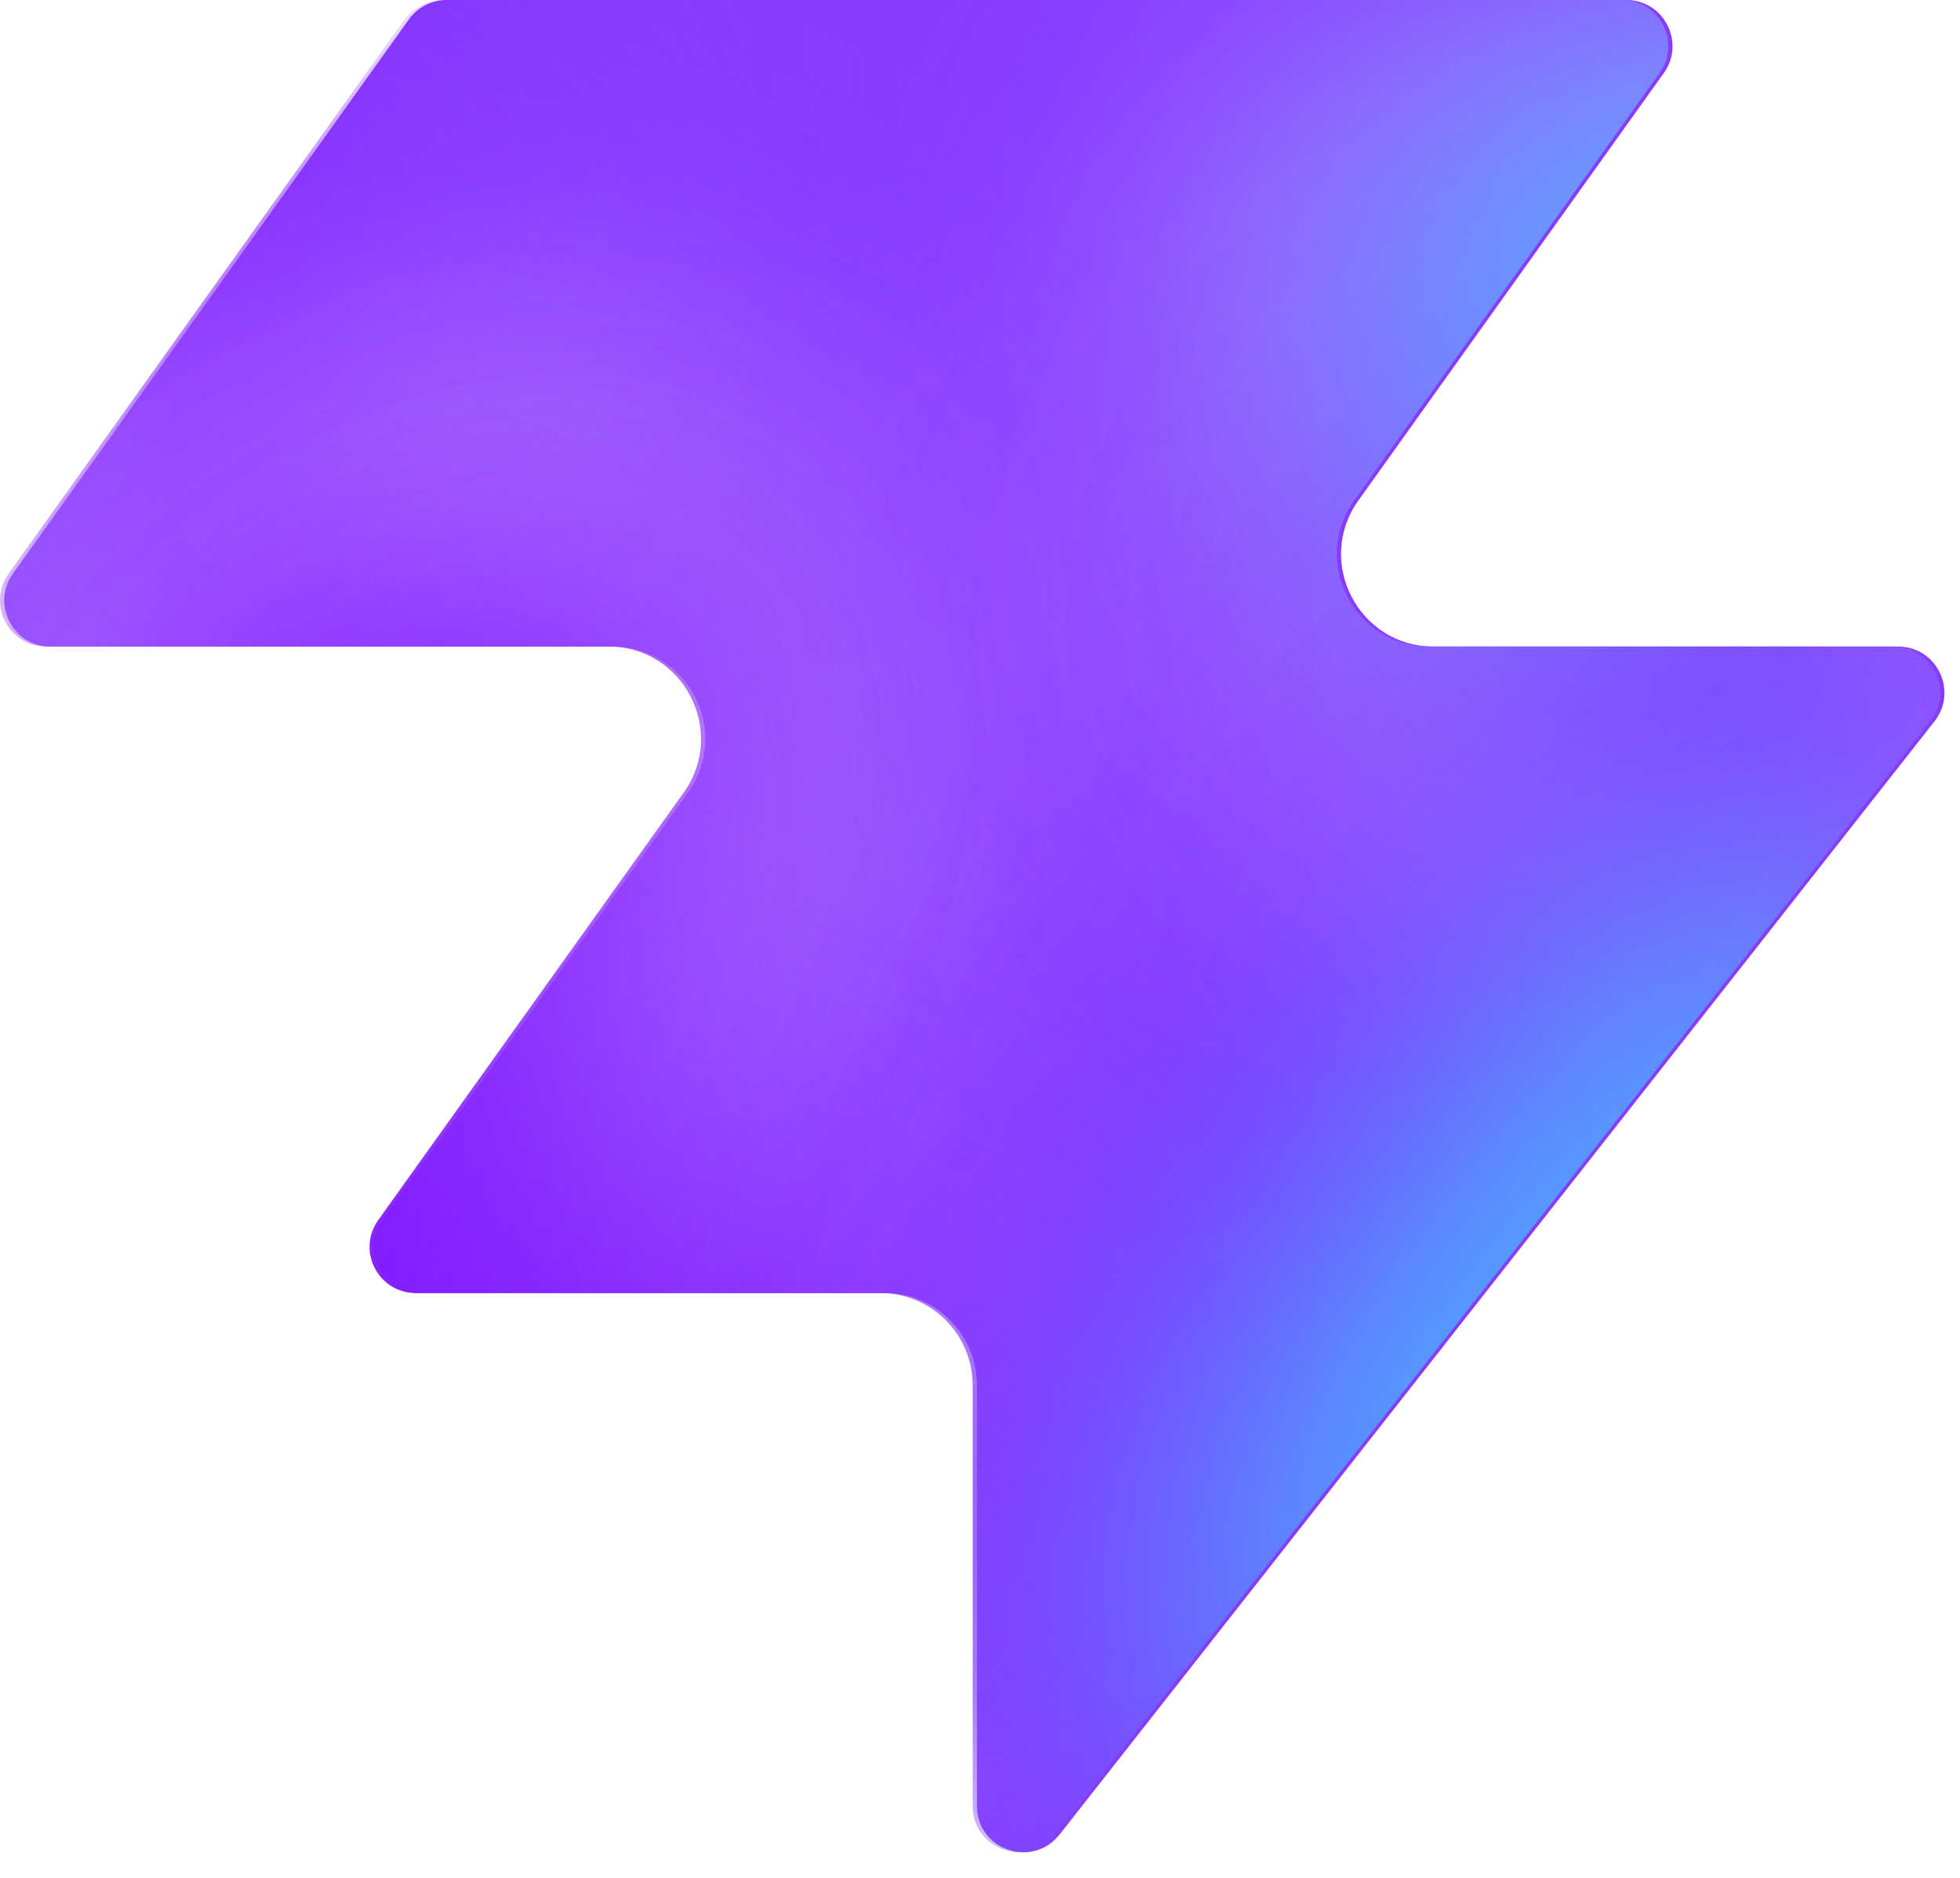
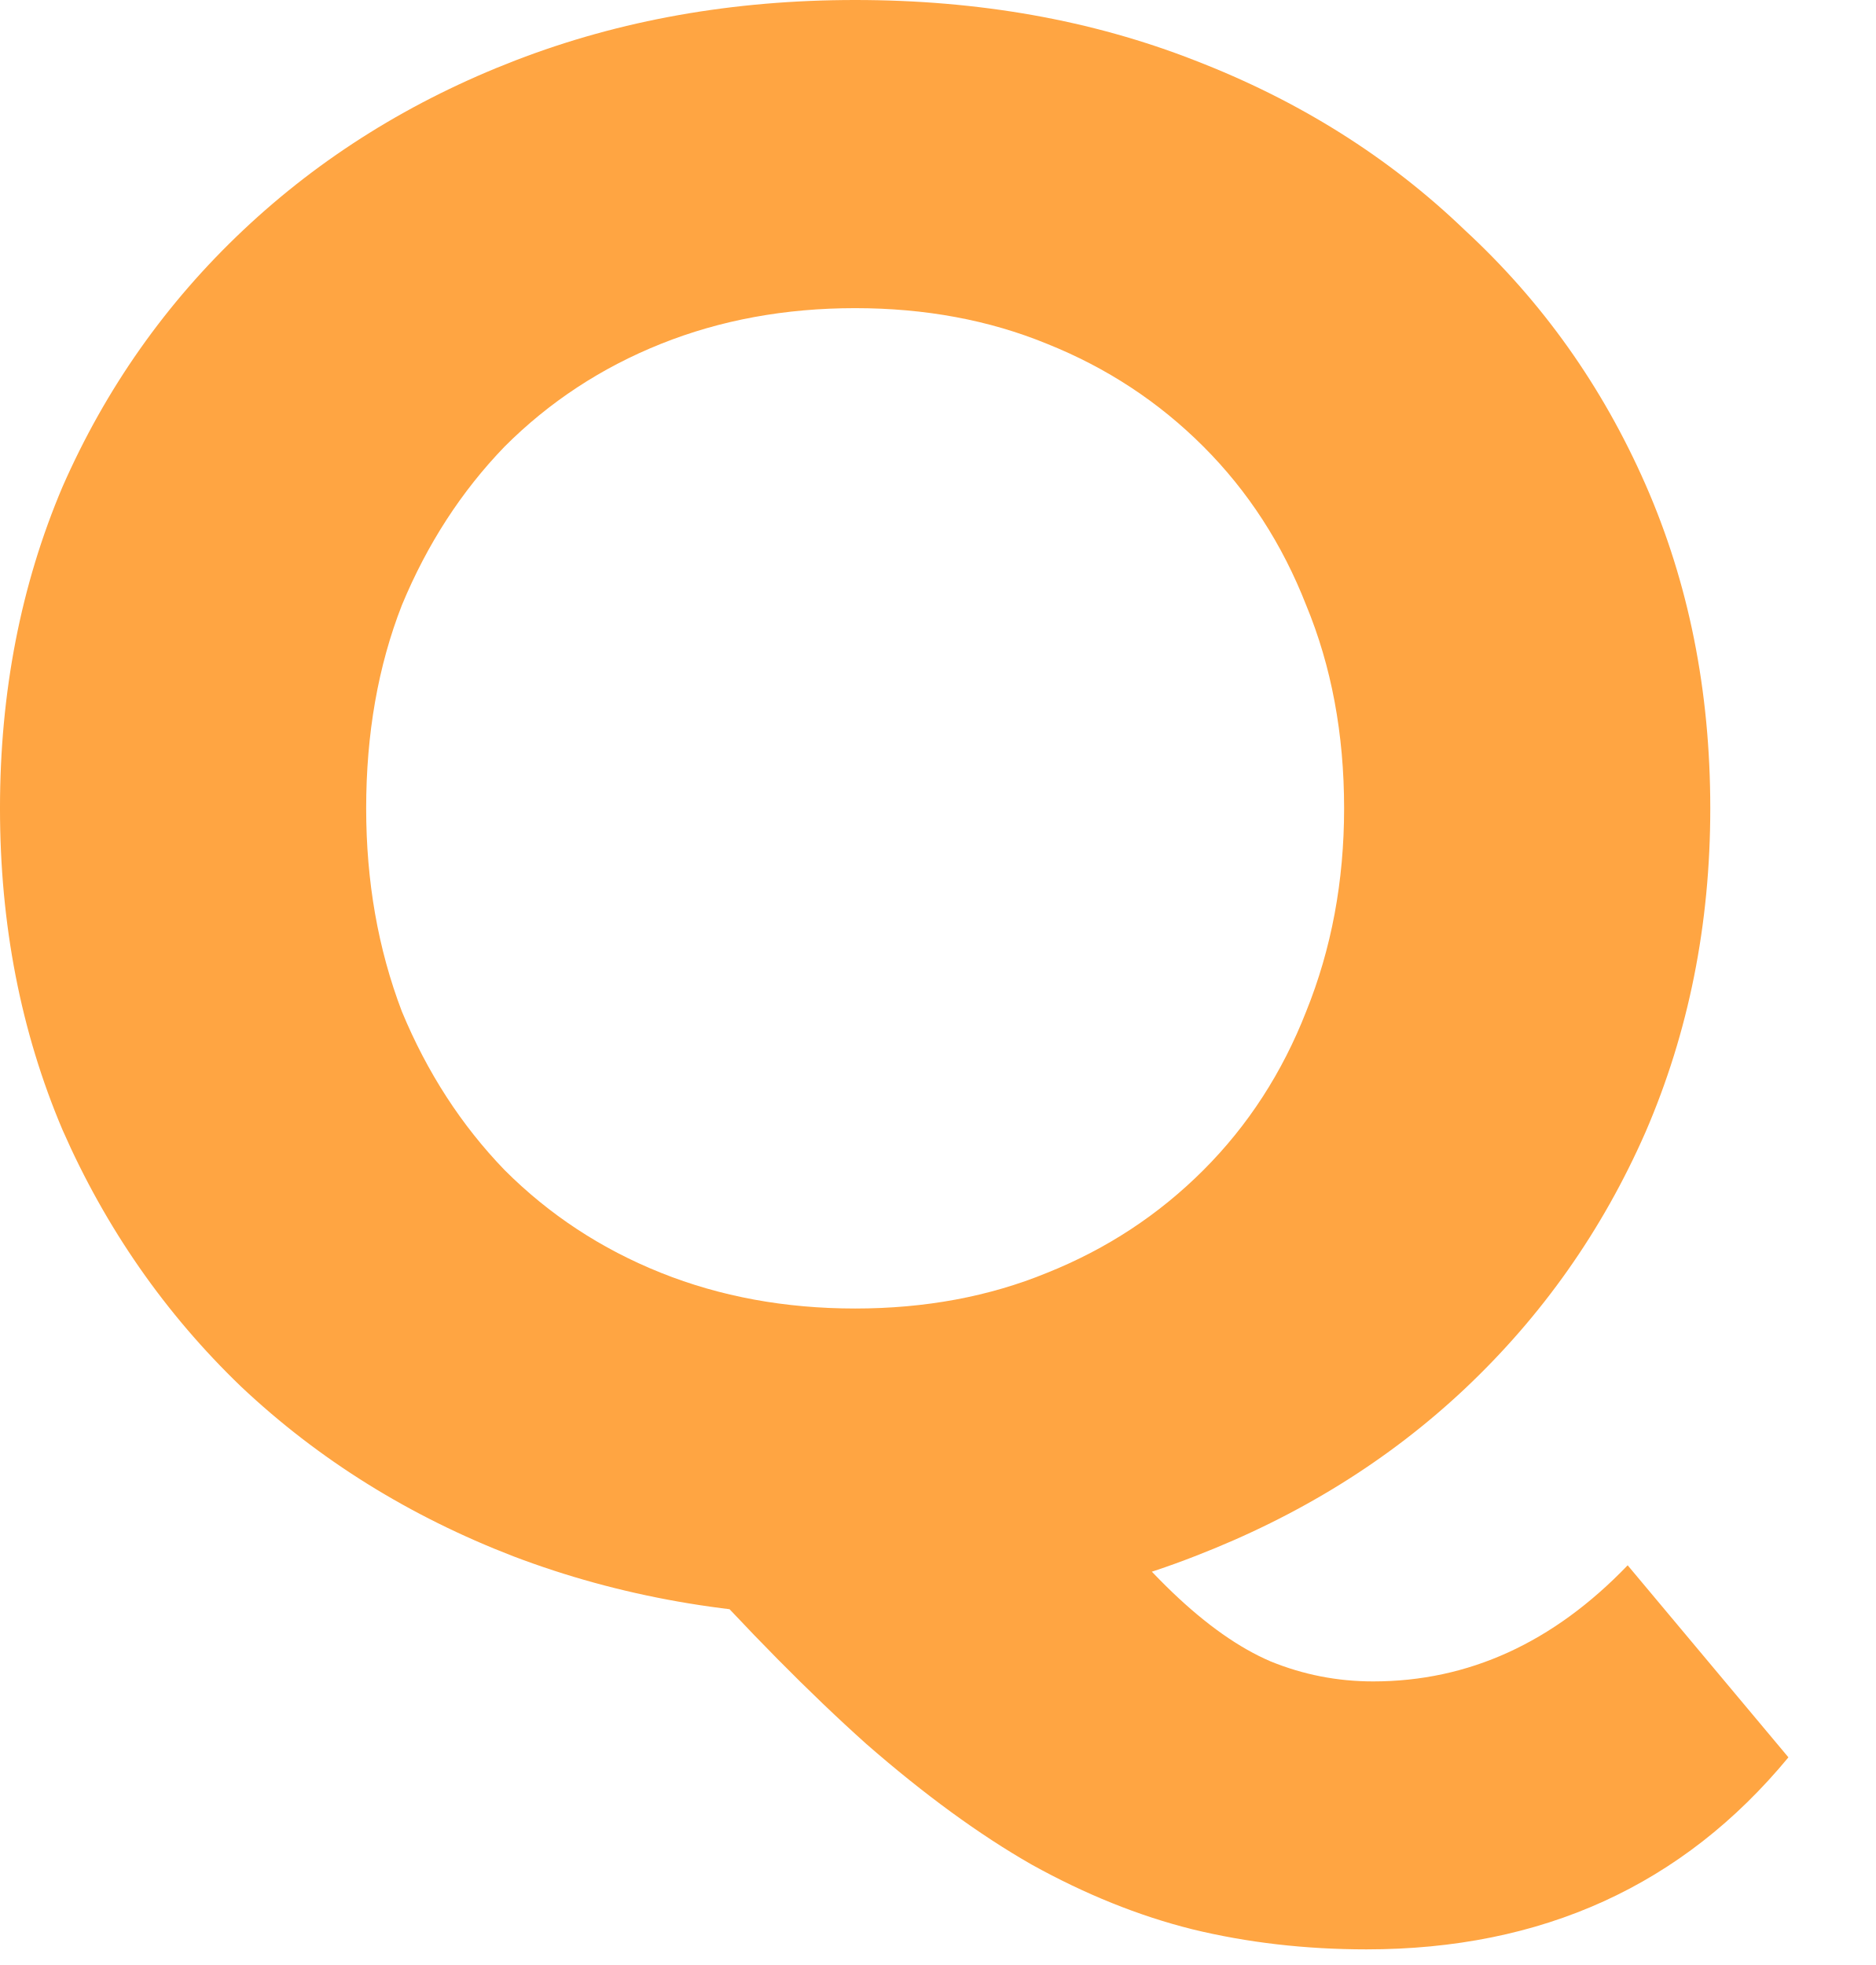
- <svg xmlns="http://www.w3.org/2000/svg" width="48" height="46" fill="none" viewBox="0 0 48 46">
-   <path fill="#863bff" d="M25.946 44.938c-.664.845-2.021.375-2.021-.698V33.937a2.26 2.26 0 0 0-2.262-2.262H10.287c-.92 0-1.456-1.04-.92-1.788l7.48-10.471c1.07-1.497 0-3.578-1.842-3.578H1.237c-.92 0-1.456-1.04-.92-1.788L10.013.474c.214-.297.556-.474.92-.474h28.894c.92 0 1.456 1.04.92 1.788l-7.48 10.471c-1.07 1.498 0 3.579 1.842 3.579h11.377c.943 0 1.473 1.088.89 1.83L25.947 44.94z" style="fill:#863bff;fill:color(display-p3 .525 .23 1);fill-opacity:1" />
-   <mask id="a" width="48" height="46" x="0" y="0" maskUnits="userSpaceOnUse" style="mask-type:alpha">
-     <path fill="#000" d="M25.842 44.938c-.664.844-2.021.375-2.021-.698V33.937a2.26 2.26 0 0 0-2.262-2.262H10.183c-.92 0-1.456-1.04-.92-1.788l7.48-10.471c1.07-1.498 0-3.579-1.842-3.579H1.133c-.92 0-1.456-1.04-.92-1.787L9.91.473c.214-.297.556-.474.92-.474h28.894c.92 0 1.456 1.04.92 1.788l-7.48 10.471c-1.07 1.498 0 3.578 1.842 3.578h11.377c.943 0 1.473 1.088.89 1.832L25.843 44.94z" style="fill:#000;fill-opacity:1" />
-   </mask>
-   <g mask="url(#a)">
-     <g filter="url(#b)">
-       <ellipse cx="5.508" cy="14.704" fill="#ede6ff" rx="5.508" ry="14.704" style="fill:#ede6ff;fill:color(display-p3 .927 .903 1);fill-opacity:1" transform="matrix(.00324 1 1 -.00324 -4.47 31.516)" />
-     </g>
-     <g filter="url(#c)">
-       <ellipse cx="10.399" cy="29.851" fill="#ede6ff" rx="10.399" ry="29.851" style="fill:#ede6ff;fill:color(display-p3 .927 .903 1);fill-opacity:1" transform="matrix(.00324 1 1 -.00324 -39.328 7.883)" />
-     </g>
-     <g filter="url(#d)">
-       <ellipse cx="5.508" cy="30.487" fill="#7e14ff" rx="5.508" ry="30.487" style="fill:#7e14ff;fill:color(display-p3 .492 .077 1);fill-opacity:1" transform="rotate(89.814 -25.913 -14.639)scale(1 -1)" />
-     </g>
-     <g filter="url(#e)">
-       <ellipse cx="5.508" cy="30.599" fill="#7e14ff" rx="5.508" ry="30.599" style="fill:#7e14ff;fill:color(display-p3 .492 .077 1);fill-opacity:1" transform="rotate(89.814 -32.644 -3.334)scale(1 -1)" />
-     </g>
-     <g filter="url(#f)">
-       <ellipse cx="5.508" cy="30.599" fill="#7e14ff" rx="5.508" ry="30.599" style="fill:#7e14ff;fill:color(display-p3 .492 .077 1);fill-opacity:1" transform="matrix(.00324 1 1 -.00324 -34.34 30.47)" />
-     </g>
-     <g filter="url(#g)">
-       <ellipse cx="14.072" cy="22.078" fill="#ede6ff" rx="14.072" ry="22.078" style="fill:#ede6ff;fill:color(display-p3 .927 .903 1);fill-opacity:1" transform="rotate(93.35 24.506 48.493)scale(-1 1)" />
-     </g>
-     <g filter="url(#h)">
-       <ellipse cx="3.47" cy="21.501" fill="#7e14ff" rx="3.47" ry="21.501" style="fill:#7e14ff;fill:color(display-p3 .492 .077 1);fill-opacity:1" transform="rotate(89.009 28.708 47.59)scale(-1 1)" />
-     </g>
-     <g filter="url(#i)">
-       <ellipse cx="3.47" cy="21.501" fill="#7e14ff" rx="3.47" ry="21.501" style="fill:#7e14ff;fill:color(display-p3 .492 .077 1);fill-opacity:1" transform="rotate(89.009 28.708 47.59)scale(-1 1)" />
-     </g>
-     <g filter="url(#j)">
-       <ellipse cx=".387" cy="8.972" fill="#7e14ff" rx="4.407" ry="29.108" style="fill:#7e14ff;fill:color(display-p3 .492 .077 1);fill-opacity:1" transform="rotate(39.51 .387 8.972)" />
-     </g>
-     <g filter="url(#k)">
-       <ellipse cx="47.523" cy="-6.092" fill="#7e14ff" rx="4.407" ry="29.108" style="fill:#7e14ff;fill:color(display-p3 .492 .077 1);fill-opacity:1" transform="rotate(37.892 47.523 -6.092)" />
-     </g>
-     <g filter="url(#l)">
-       <ellipse cx="41.412" cy="6.333" fill="#47bfff" rx="5.971" ry="9.665" style="fill:#47bfff;fill:color(display-p3 .28 .748 1);fill-opacity:1" transform="rotate(37.892 41.412 6.333)" />
-     </g>
-     <g filter="url(#m)">
-       <ellipse cx="-1.879" cy="38.332" fill="#7e14ff" rx="4.407" ry="29.108" style="fill:#7e14ff;fill:color(display-p3 .492 .077 1);fill-opacity:1" transform="rotate(37.892 -1.88 38.332)" />
-     </g>
-     <g filter="url(#n)">
-       <ellipse cx="-1.879" cy="38.332" fill="#7e14ff" rx="4.407" ry="29.108" style="fill:#7e14ff;fill:color(display-p3 .492 .077 1);fill-opacity:1" transform="rotate(37.892 -1.88 38.332)" />
-     </g>
-     <g filter="url(#o)">
-       <ellipse cx="35.651" cy="29.907" fill="#7e14ff" rx="4.407" ry="29.108" style="fill:#7e14ff;fill:color(display-p3 .492 .077 1);fill-opacity:1" transform="rotate(37.892 35.651 29.907)" />
-     </g>
-     <g filter="url(#p)">
-       <ellipse cx="38.418" cy="32.4" fill="#47bfff" rx="5.971" ry="15.297" style="fill:#47bfff;fill:color(display-p3 .28 .748 1);fill-opacity:1" transform="rotate(37.892 38.418 32.4)" />
-     </g>
-   </g>
-   <defs>
-     <filter id="b" width="60.045" height="41.654" x="-19.77" y="16.149" color-interpolation-filters="sRGB" filterUnits="userSpaceOnUse">
-       <feFlood flood-opacity="0" result="BackgroundImageFix" />
-       <feBlend in="SourceGraphic" in2="BackgroundImageFix" result="shape" />
-       <feGaussianBlur result="effect1_foregroundBlur_2002_17158" stdDeviation="7.659" />
-     </filter>
-     <filter id="c" width="90.34" height="51.437" x="-54.613" y="-7.533" color-interpolation-filters="sRGB" filterUnits="userSpaceOnUse">
-       <feFlood flood-opacity="0" result="BackgroundImageFix" />
-       <feBlend in="SourceGraphic" in2="BackgroundImageFix" result="shape" />
-       <feGaussianBlur result="effect1_foregroundBlur_2002_17158" stdDeviation="7.659" />
-     </filter>
-     <filter id="d" width="79.355" height="29.4" x="-49.64" y="2.03" color-interpolation-filters="sRGB" filterUnits="userSpaceOnUse">
-       <feFlood flood-opacity="0" result="BackgroundImageFix" />
-       <feBlend in="SourceGraphic" in2="BackgroundImageFix" result="shape" />
-       <feGaussianBlur result="effect1_foregroundBlur_2002_17158" stdDeviation="4.596" />
-     </filter>
-     <filter id="e" width="79.579" height="29.4" x="-45.045" y="20.029" color-interpolation-filters="sRGB" filterUnits="userSpaceOnUse">
-       <feFlood flood-opacity="0" result="BackgroundImageFix" />
-       <feBlend in="SourceGraphic" in2="BackgroundImageFix" result="shape" />
-       <feGaussianBlur result="effect1_foregroundBlur_2002_17158" stdDeviation="4.596" />
-     </filter>
-     <filter id="f" width="79.579" height="29.4" x="-43.513" y="21.178" color-interpolation-filters="sRGB" filterUnits="userSpaceOnUse">
-       <feFlood flood-opacity="0" result="BackgroundImageFix" />
-       <feBlend in="SourceGraphic" in2="BackgroundImageFix" result="shape" />
-       <feGaussianBlur result="effect1_foregroundBlur_2002_17158" stdDeviation="4.596" />
-     </filter>
-     <filter id="g" width="74.749" height="58.852" x="15.756" y="-17.901" color-interpolation-filters="sRGB" filterUnits="userSpaceOnUse">
-       <feFlood flood-opacity="0" result="BackgroundImageFix" />
-       <feBlend in="SourceGraphic" in2="BackgroundImageFix" result="shape" />
-       <feGaussianBlur result="effect1_foregroundBlur_2002_17158" stdDeviation="7.659" />
-     </filter>
-     <filter id="h" width="61.377" height="25.362" x="23.548" y="2.284" color-interpolation-filters="sRGB" filterUnits="userSpaceOnUse">
-       <feFlood flood-opacity="0" result="BackgroundImageFix" />
-       <feBlend in="SourceGraphic" in2="BackgroundImageFix" result="shape" />
-       <feGaussianBlur result="effect1_foregroundBlur_2002_17158" stdDeviation="4.596" />
-     </filter>
-     <filter id="i" width="61.377" height="25.362" x="23.548" y="2.284" color-interpolation-filters="sRGB" filterUnits="userSpaceOnUse">
-       <feFlood flood-opacity="0" result="BackgroundImageFix" />
-       <feBlend in="SourceGraphic" in2="BackgroundImageFix" result="shape" />
-       <feGaussianBlur result="effect1_foregroundBlur_2002_17158" stdDeviation="4.596" />
-     </filter>
-     <filter id="j" width="56.045" height="63.649" x="-27.636" y="-22.853" color-interpolation-filters="sRGB" filterUnits="userSpaceOnUse">
-       <feFlood flood-opacity="0" result="BackgroundImageFix" />
-       <feBlend in="SourceGraphic" in2="BackgroundImageFix" result="shape" />
-       <feGaussianBlur result="effect1_foregroundBlur_2002_17158" stdDeviation="4.596" />
-     </filter>
-     <filter id="k" width="54.814" height="64.646" x="20.116" y="-38.415" color-interpolation-filters="sRGB" filterUnits="userSpaceOnUse">
-       <feFlood flood-opacity="0" result="BackgroundImageFix" />
-       <feBlend in="SourceGraphic" in2="BackgroundImageFix" result="shape" />
-       <feGaussianBlur result="effect1_foregroundBlur_2002_17158" stdDeviation="4.596" />
-     </filter>
-     <filter id="l" width="33.541" height="35.313" x="24.641" y="-11.323" color-interpolation-filters="sRGB" filterUnits="userSpaceOnUse">
-       <feFlood flood-opacity="0" result="BackgroundImageFix" />
-       <feBlend in="SourceGraphic" in2="BackgroundImageFix" result="shape" />
-       <feGaussianBlur result="effect1_foregroundBlur_2002_17158" stdDeviation="4.596" />
-     </filter>
-     <filter id="m" width="54.814" height="64.646" x="-29.286" y="6.009" color-interpolation-filters="sRGB" filterUnits="userSpaceOnUse">
-       <feFlood flood-opacity="0" result="BackgroundImageFix" />
-       <feBlend in="SourceGraphic" in2="BackgroundImageFix" result="shape" />
-       <feGaussianBlur result="effect1_foregroundBlur_2002_17158" stdDeviation="4.596" />
-     </filter>
-     <filter id="n" width="54.814" height="64.646" x="-29.286" y="6.009" color-interpolation-filters="sRGB" filterUnits="userSpaceOnUse">
-       <feFlood flood-opacity="0" result="BackgroundImageFix" />
-       <feBlend in="SourceGraphic" in2="BackgroundImageFix" result="shape" />
-       <feGaussianBlur result="effect1_foregroundBlur_2002_17158" stdDeviation="4.596" />
-     </filter>
-     <filter id="o" width="54.814" height="64.646" x="8.244" y="-2.416" color-interpolation-filters="sRGB" filterUnits="userSpaceOnUse">
-       <feFlood flood-opacity="0" result="BackgroundImageFix" />
-       <feBlend in="SourceGraphic" in2="BackgroundImageFix" result="shape" />
-       <feGaussianBlur result="effect1_foregroundBlur_2002_17158" stdDeviation="4.596" />
-     </filter>
-     <filter id="p" width="39.409" height="43.623" x="18.713" y="10.588" color-interpolation-filters="sRGB" filterUnits="userSpaceOnUse">
-       <feFlood flood-opacity="0" result="BackgroundImageFix" />
-       <feBlend in="SourceGraphic" in2="BackgroundImageFix" result="shape" />
-       <feGaussianBlur result="effect1_foregroundBlur_2002_17158" stdDeviation="4.596" />
-     </filter>
-   </defs>
+ <svg xmlns="http://www.w3.org/2000/svg" width="21" height="22" viewBox="0 0 21 22" fill="none">
+   <path d="M9.575 18.1C8.208 18.1 6.933 17.875 5.75 17.425C4.583 16.975 3.567 16.342 2.7 15.525C1.85 14.708 1.183 13.75 0.7 12.65C0.233 11.55 -9.76361e-05 10.35 -9.76361e-05 9.05C-9.76361e-05 7.75 0.233 6.55 0.7 5.45C1.183 4.35 1.858 3.392 2.725 2.575C3.592 1.758 4.608 1.125 5.775 0.675C6.942 0.225 8.208 2.74181e-06 9.575 2.74181e-06C10.958 2.74181e-06 12.225 0.225 13.375 0.675C14.542 1.125 15.55 1.758 16.4 2.575C17.267 3.375 17.942 4.325 18.425 5.425C18.908 6.525 19.15 7.733 19.15 9.05C19.15 10.35 18.908 11.558 18.425 12.675C17.942 13.775 17.267 14.733 16.4 15.55C15.55 16.35 14.542 16.975 13.375 17.425C12.225 17.875 10.958 18.1 9.575 18.1ZM15.3 21.825C14.617 21.825 13.967 21.75 13.35 21.6C12.75 21.45 12.15 21.208 11.55 20.875C10.967 20.542 10.35 20.092 9.7 19.525C9.067 18.958 8.375 18.258 7.625 17.425L11.875 16.35C12.325 16.967 12.742 17.458 13.125 17.825C13.508 18.192 13.875 18.45 14.225 18.6C14.592 18.75 14.975 18.825 15.375 18.825C16.442 18.825 17.392 18.392 18.225 17.525L20.025 19.675C18.842 21.108 17.267 21.825 15.3 21.825ZM9.575 14.65C10.358 14.65 11.075 14.517 11.725 14.25C12.392 13.983 12.975 13.6 13.475 13.1C13.975 12.6 14.358 12.008 14.625 11.325C14.908 10.625 15.05 9.867 15.05 9.05C15.05 8.217 14.908 7.458 14.625 6.775C14.358 6.092 13.975 5.5 13.475 5C12.975 4.5 12.392 4.117 11.725 3.85C11.075 3.583 10.358 3.45 9.575 3.45C8.792 3.45 8.067 3.583 7.4 3.85C6.733 4.117 6.15 4.5 5.65 5C5.167 5.5 4.783 6.092 4.5 6.775C4.233 7.458 4.1 8.217 4.1 9.05C4.1 9.867 4.233 10.625 4.5 11.325C4.783 12.008 5.167 12.6 5.65 13.1C6.15 13.6 6.733 13.983 7.4 14.25C8.067 14.517 8.792 14.65 9.575 14.65Z" fill="#FFA542" />
</svg>
